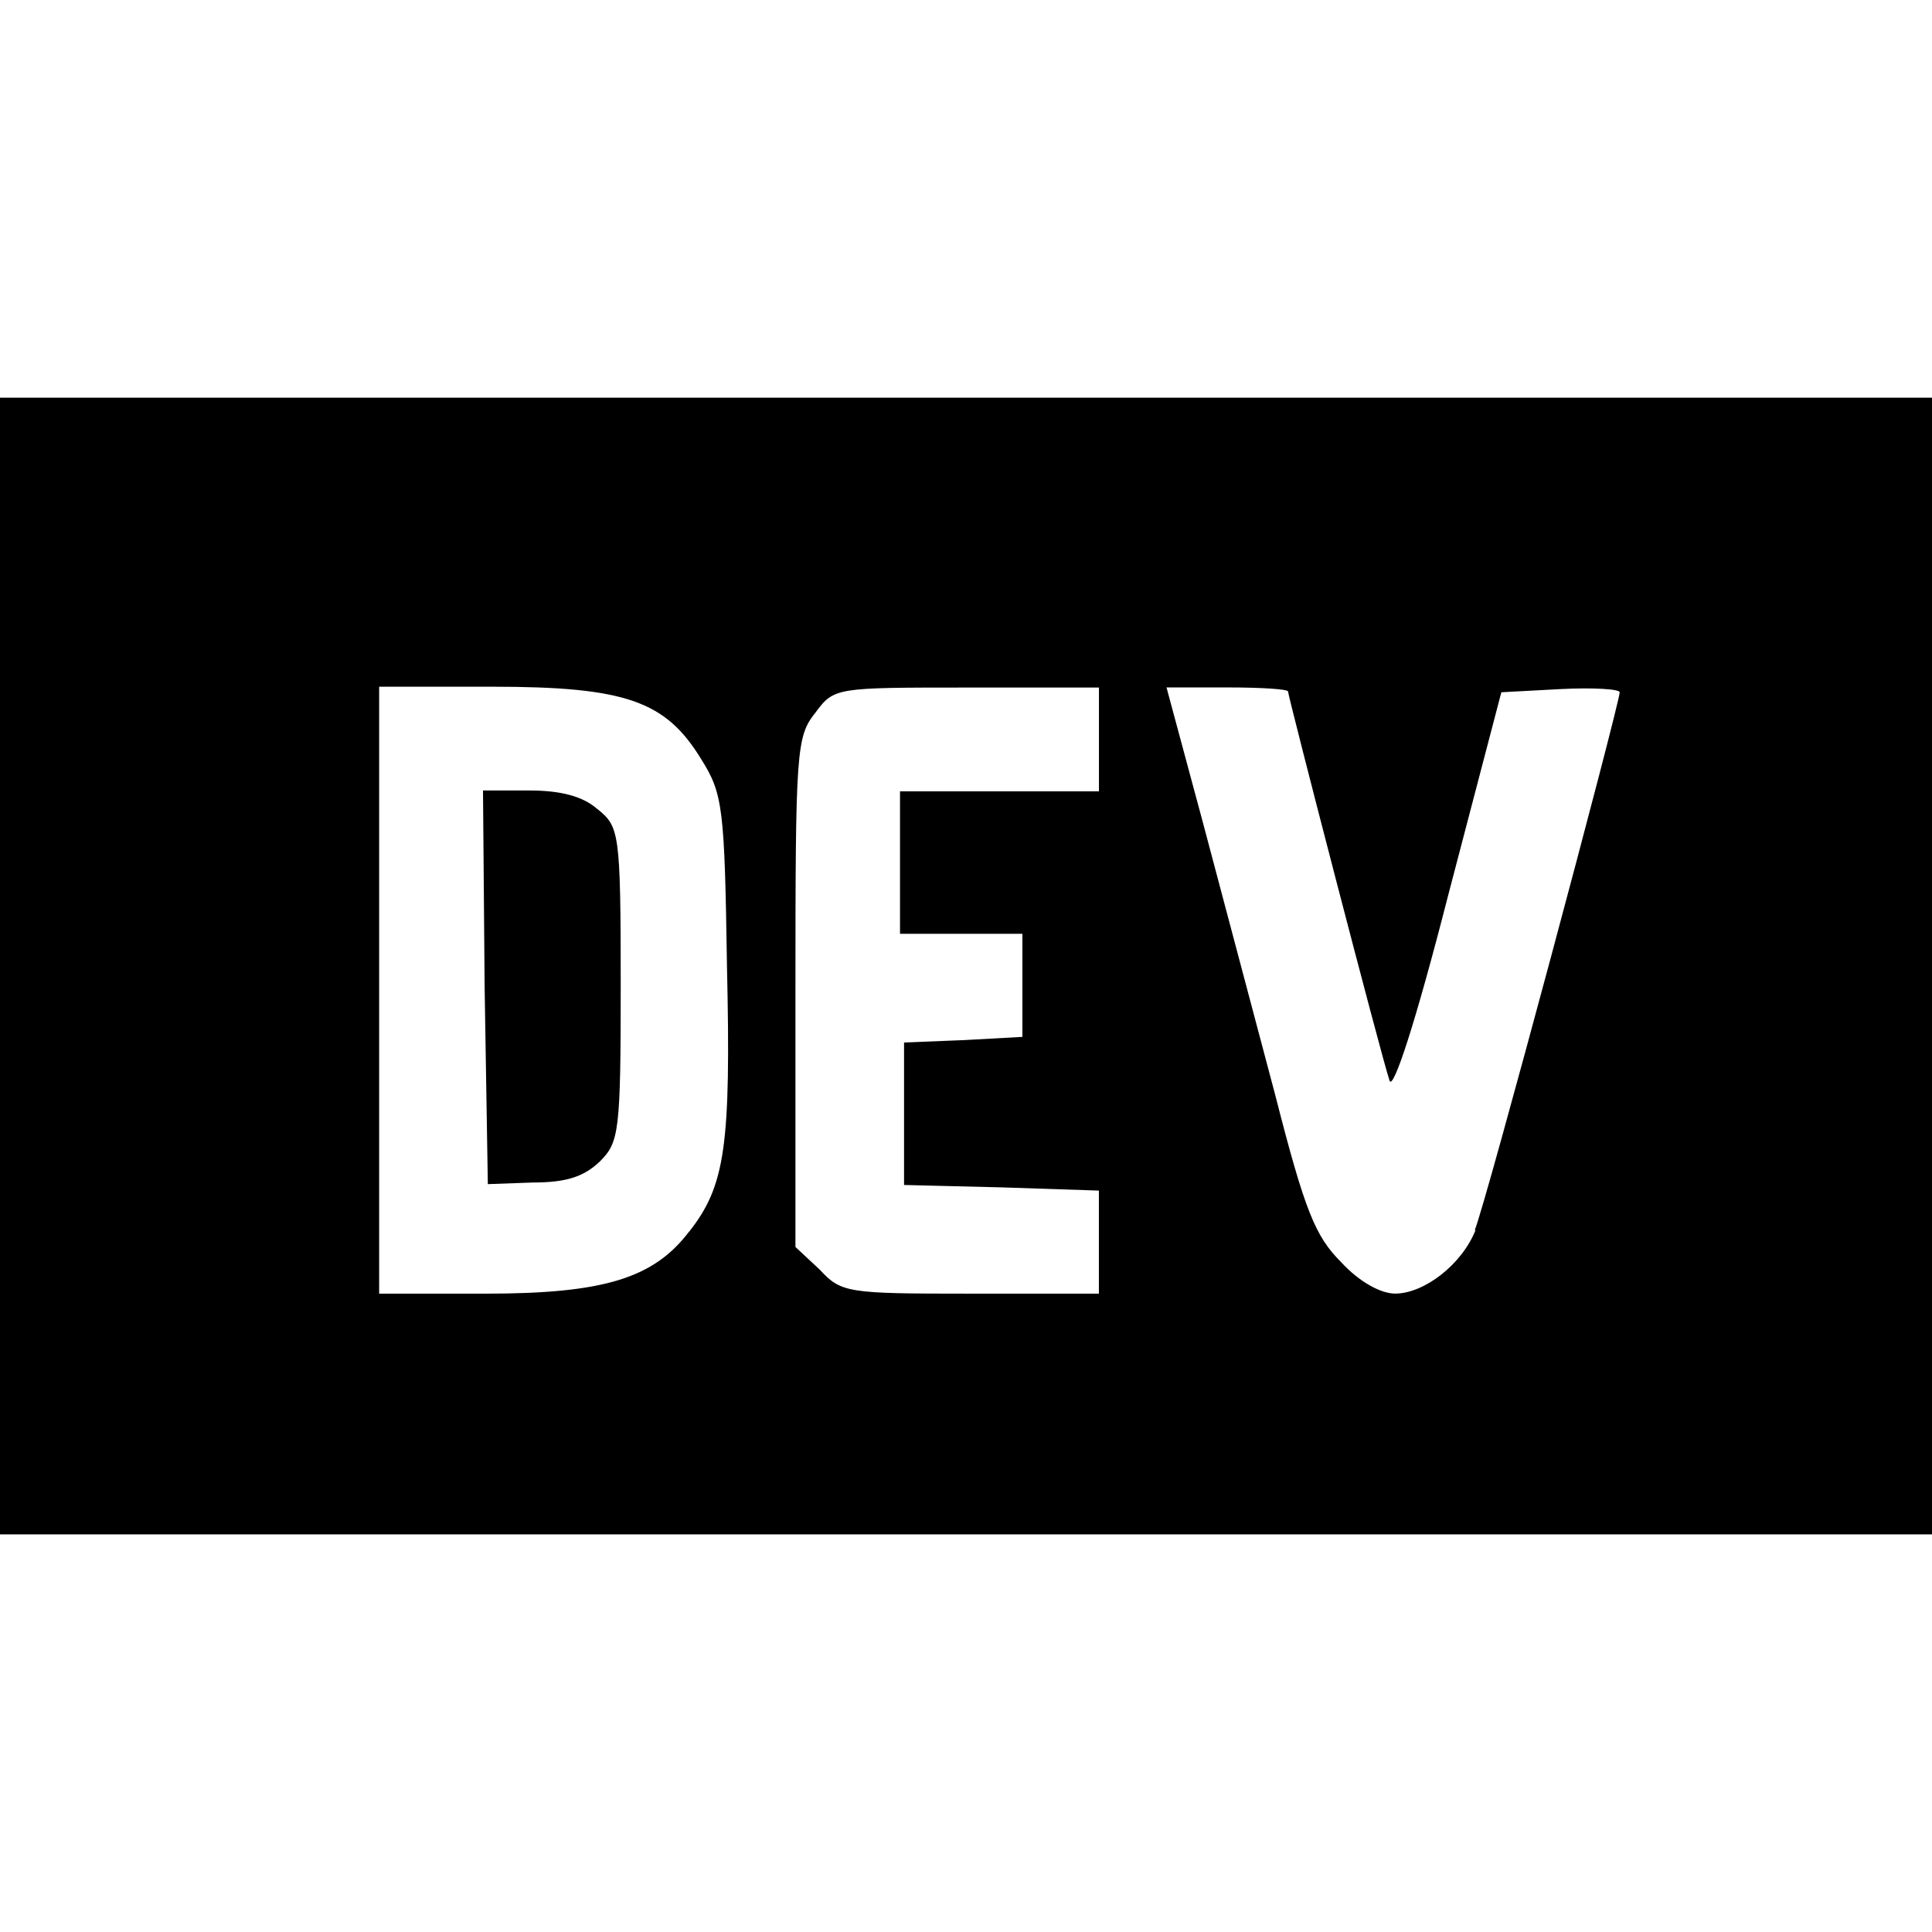
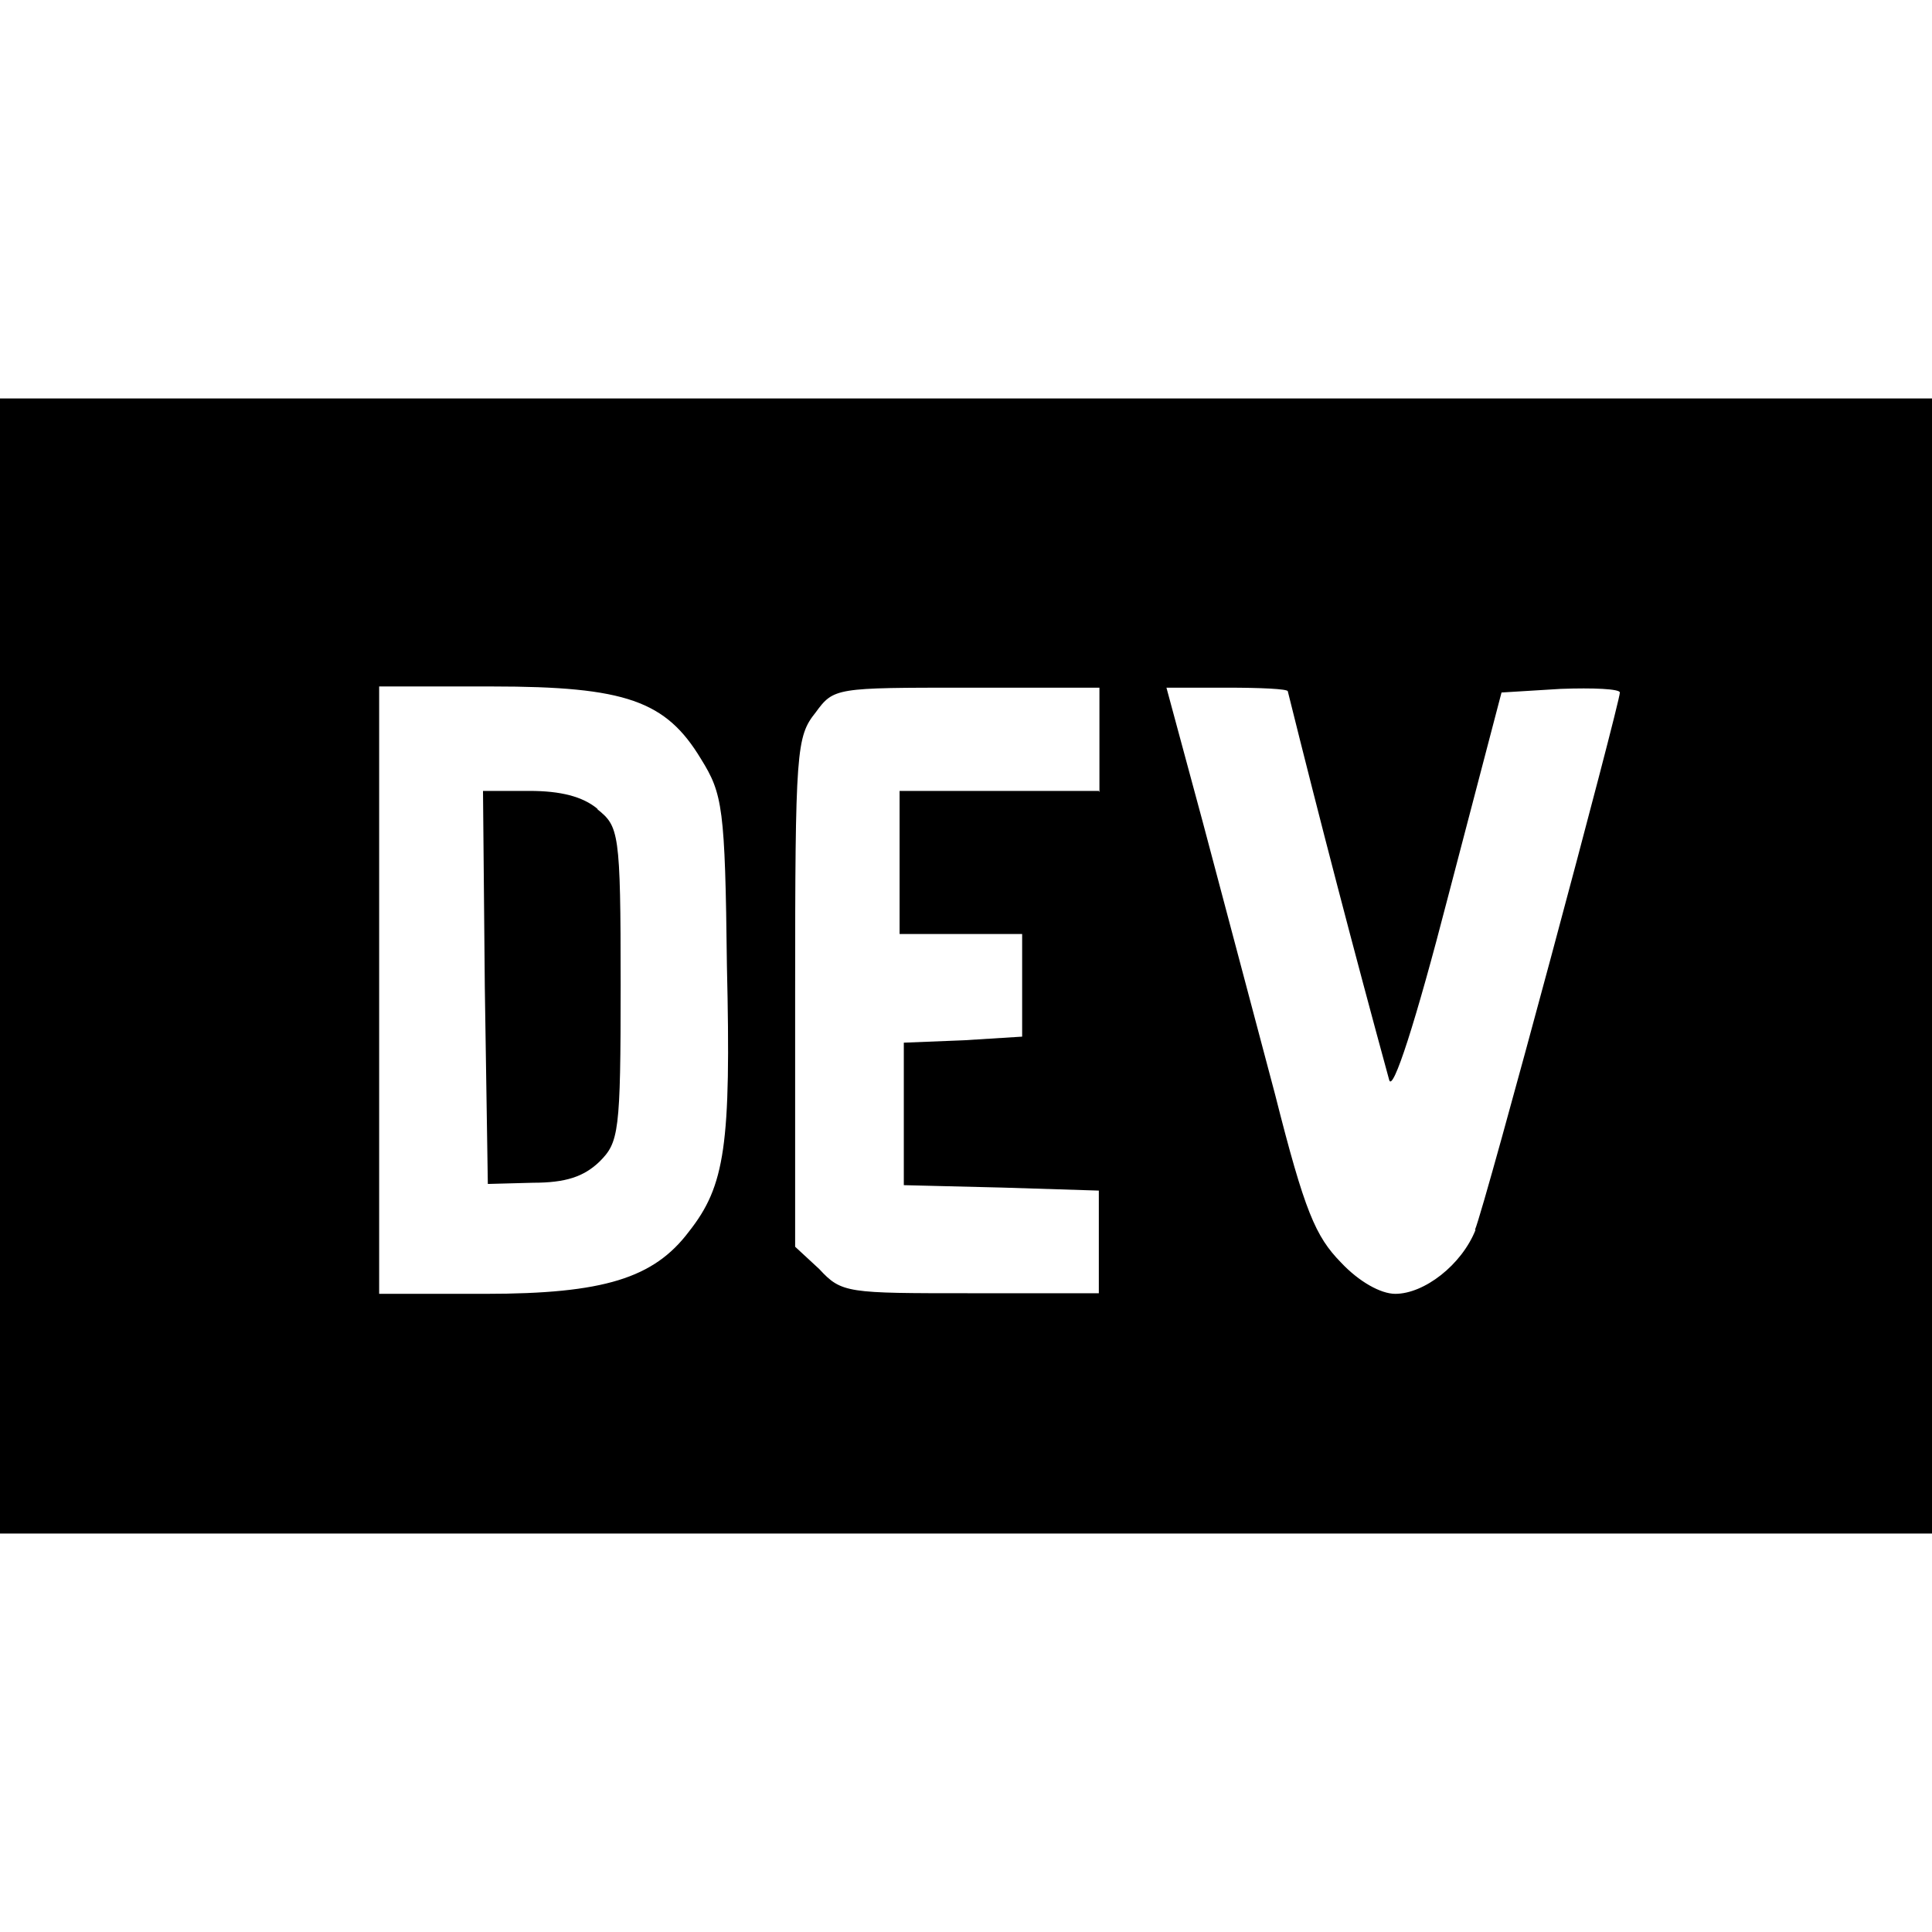
- <svg xmlns="http://www.w3.org/2000/svg" version="1.1" width="32" height="32" viewBox="0 0 32 32">
-   <path d="M9.893 13.4c-0.24-0.213-0.613-0.307-1.12-0.307h-0.773l0.027 3.253 0.053 3.267 0.747-0.027c0.547 0 0.84-0.093 1.107-0.347 0.32-0.32 0.347-0.48 0.347-2.933 0-2.547-0.027-2.613-0.387-2.907z" />
-   <path d="M0 6.587v18.827h32v-18.827h-32zM11.413 20.4c-0.587 0.773-1.413 1.027-3.373 1.027h-1.76v-10.053h1.867c2.227 0 2.88 0.24 3.467 1.2 0.36 0.573 0.387 0.8 0.427 3.427 0.067 2.973-0.027 3.64-0.627 4.4zM18.2 13.107h-3.293v2.36h2.027v1.707l-0.96 0.053-1 0.040v2.36l1.627 0.040 1.6 0.053v1.707h-2.133c-2.040 0-2.133-0.013-2.493-0.4l-0.4-0.373v-4.213c0-4.027 0.013-4.24 0.333-4.64 0.307-0.413 0.333-0.413 2.507-0.413h2.187v1.733zM24.44 20.373c-0.227 0.573-0.853 1.053-1.333 1.053-0.24 0-0.6-0.2-0.893-0.52-0.427-0.427-0.6-0.84-1.093-2.773l-1.2-4.52-0.6-2.227h1.013c0.533 0 1 0.027 1 0.067 0 0.080 1.547 6.053 1.68 6.44 0.053 0.2 0.427-0.933 0.973-3.067l0.88-3.36 0.987-0.053c0.533-0.027 0.973 0 0.973 0.053 0 0.187-2.227 8.507-2.4 8.907z" />
+ <svg xmlns="http://www.w3.org/2000/svg" width="32" height="32">
+   <path d="M9.9 13.4c-.25-.21-.62-.3-1.13-.3H8l.03 3.25.05 3.26.75-.02c.54 0 .84-.1 1.1-.35.32-.32.35-.48.35-2.93 0-2.55-.03-2.62-.39-2.91z" />
+   <path d="M0 6.59V25.4h32V6.6H0zM11.41 20.4c-.58.77-1.41 1.03-3.37 1.03H6.28V11.37h1.87c2.22 0 2.88.24 3.46 1.2.36.58.4.8.43 3.43.07 2.97-.03 3.64-.63 4.4zm6.79-7.3h-3.3v2.37h2.03v1.7l-.96.06-1 .04v2.36l1.63.04 1.6.05v1.7h-2.13c-2.04 0-2.13 0-2.5-.4l-.4-.37v-4.2c0-4.04.02-4.25.34-4.65.3-.41.33-.41 2.5-.41h2.2v1.73zm6.24 7.27c-.23.58-.85 1.06-1.33 1.06-.24 0-.6-.2-.9-.52-.42-.43-.6-.84-1.09-2.78l-1.2-4.52-.6-2.22h1.01c.54 0 1 .02 1 .06a288 288 0 001.68 6.44c.06.2.43-.93.98-3.06l.88-3.36.98-.06c.54-.02.98 0 .98.06 0 .18-2.23 8.5-2.4 8.9z" />
</svg>
